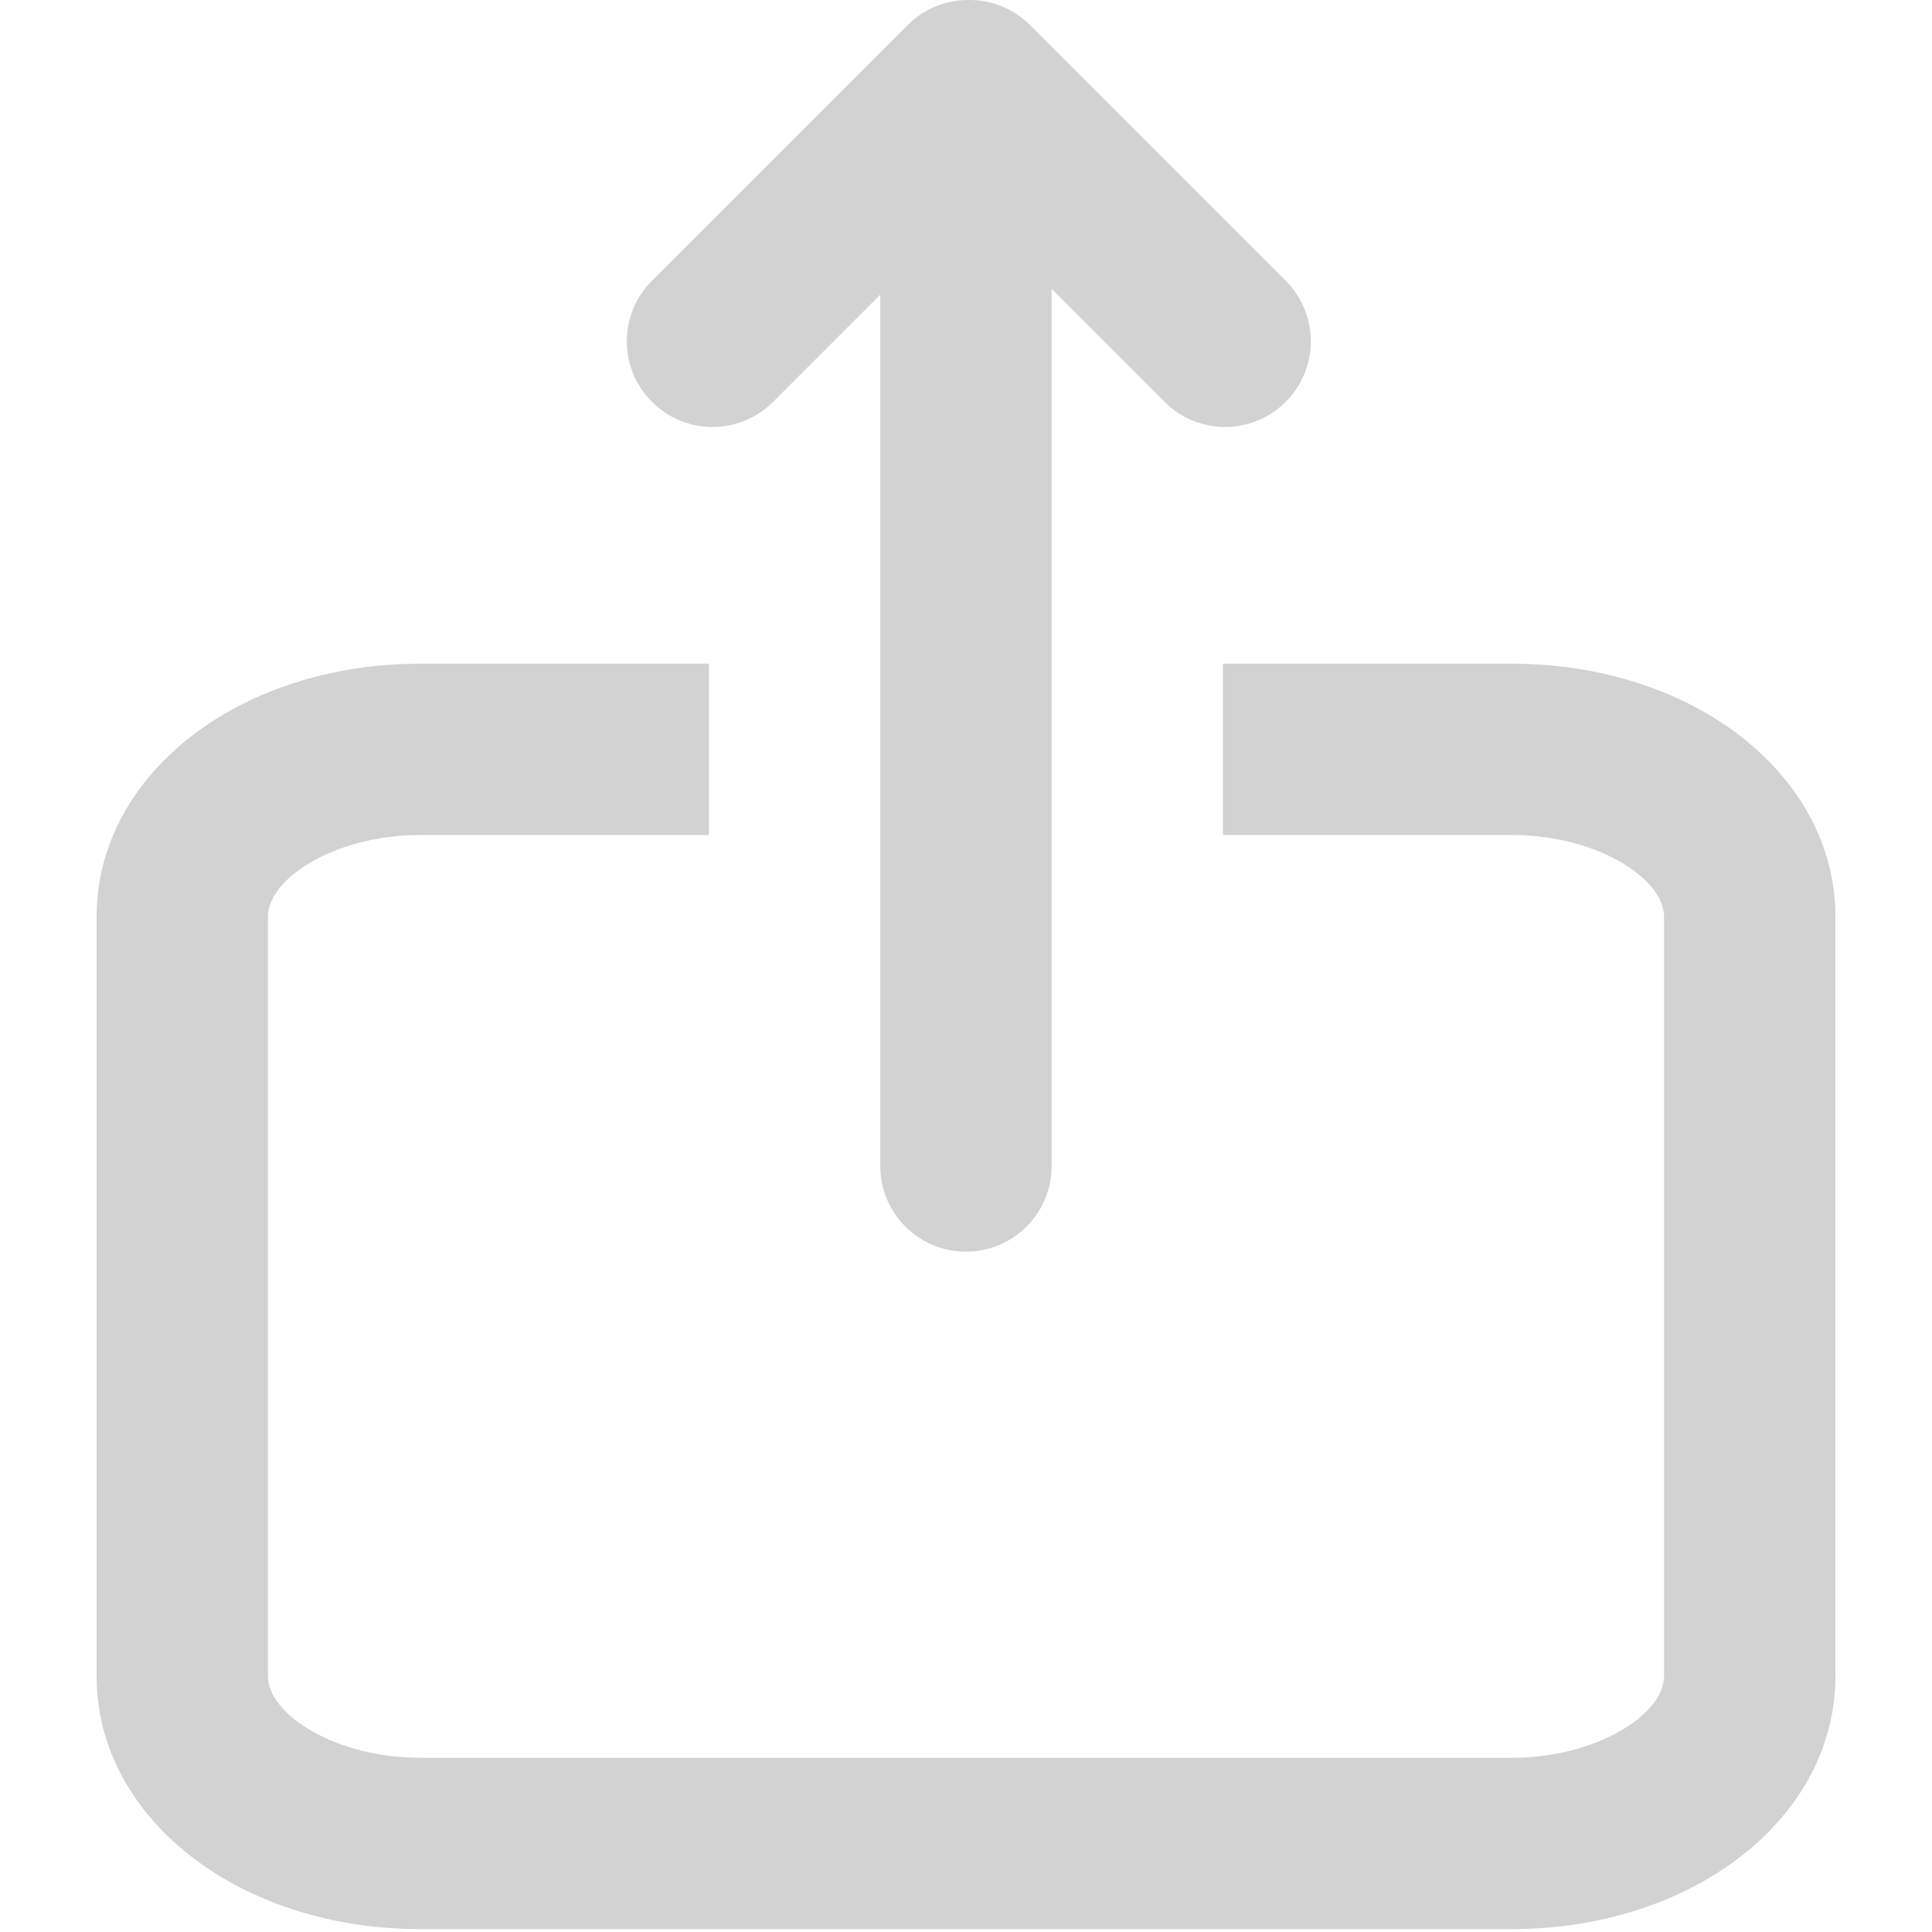
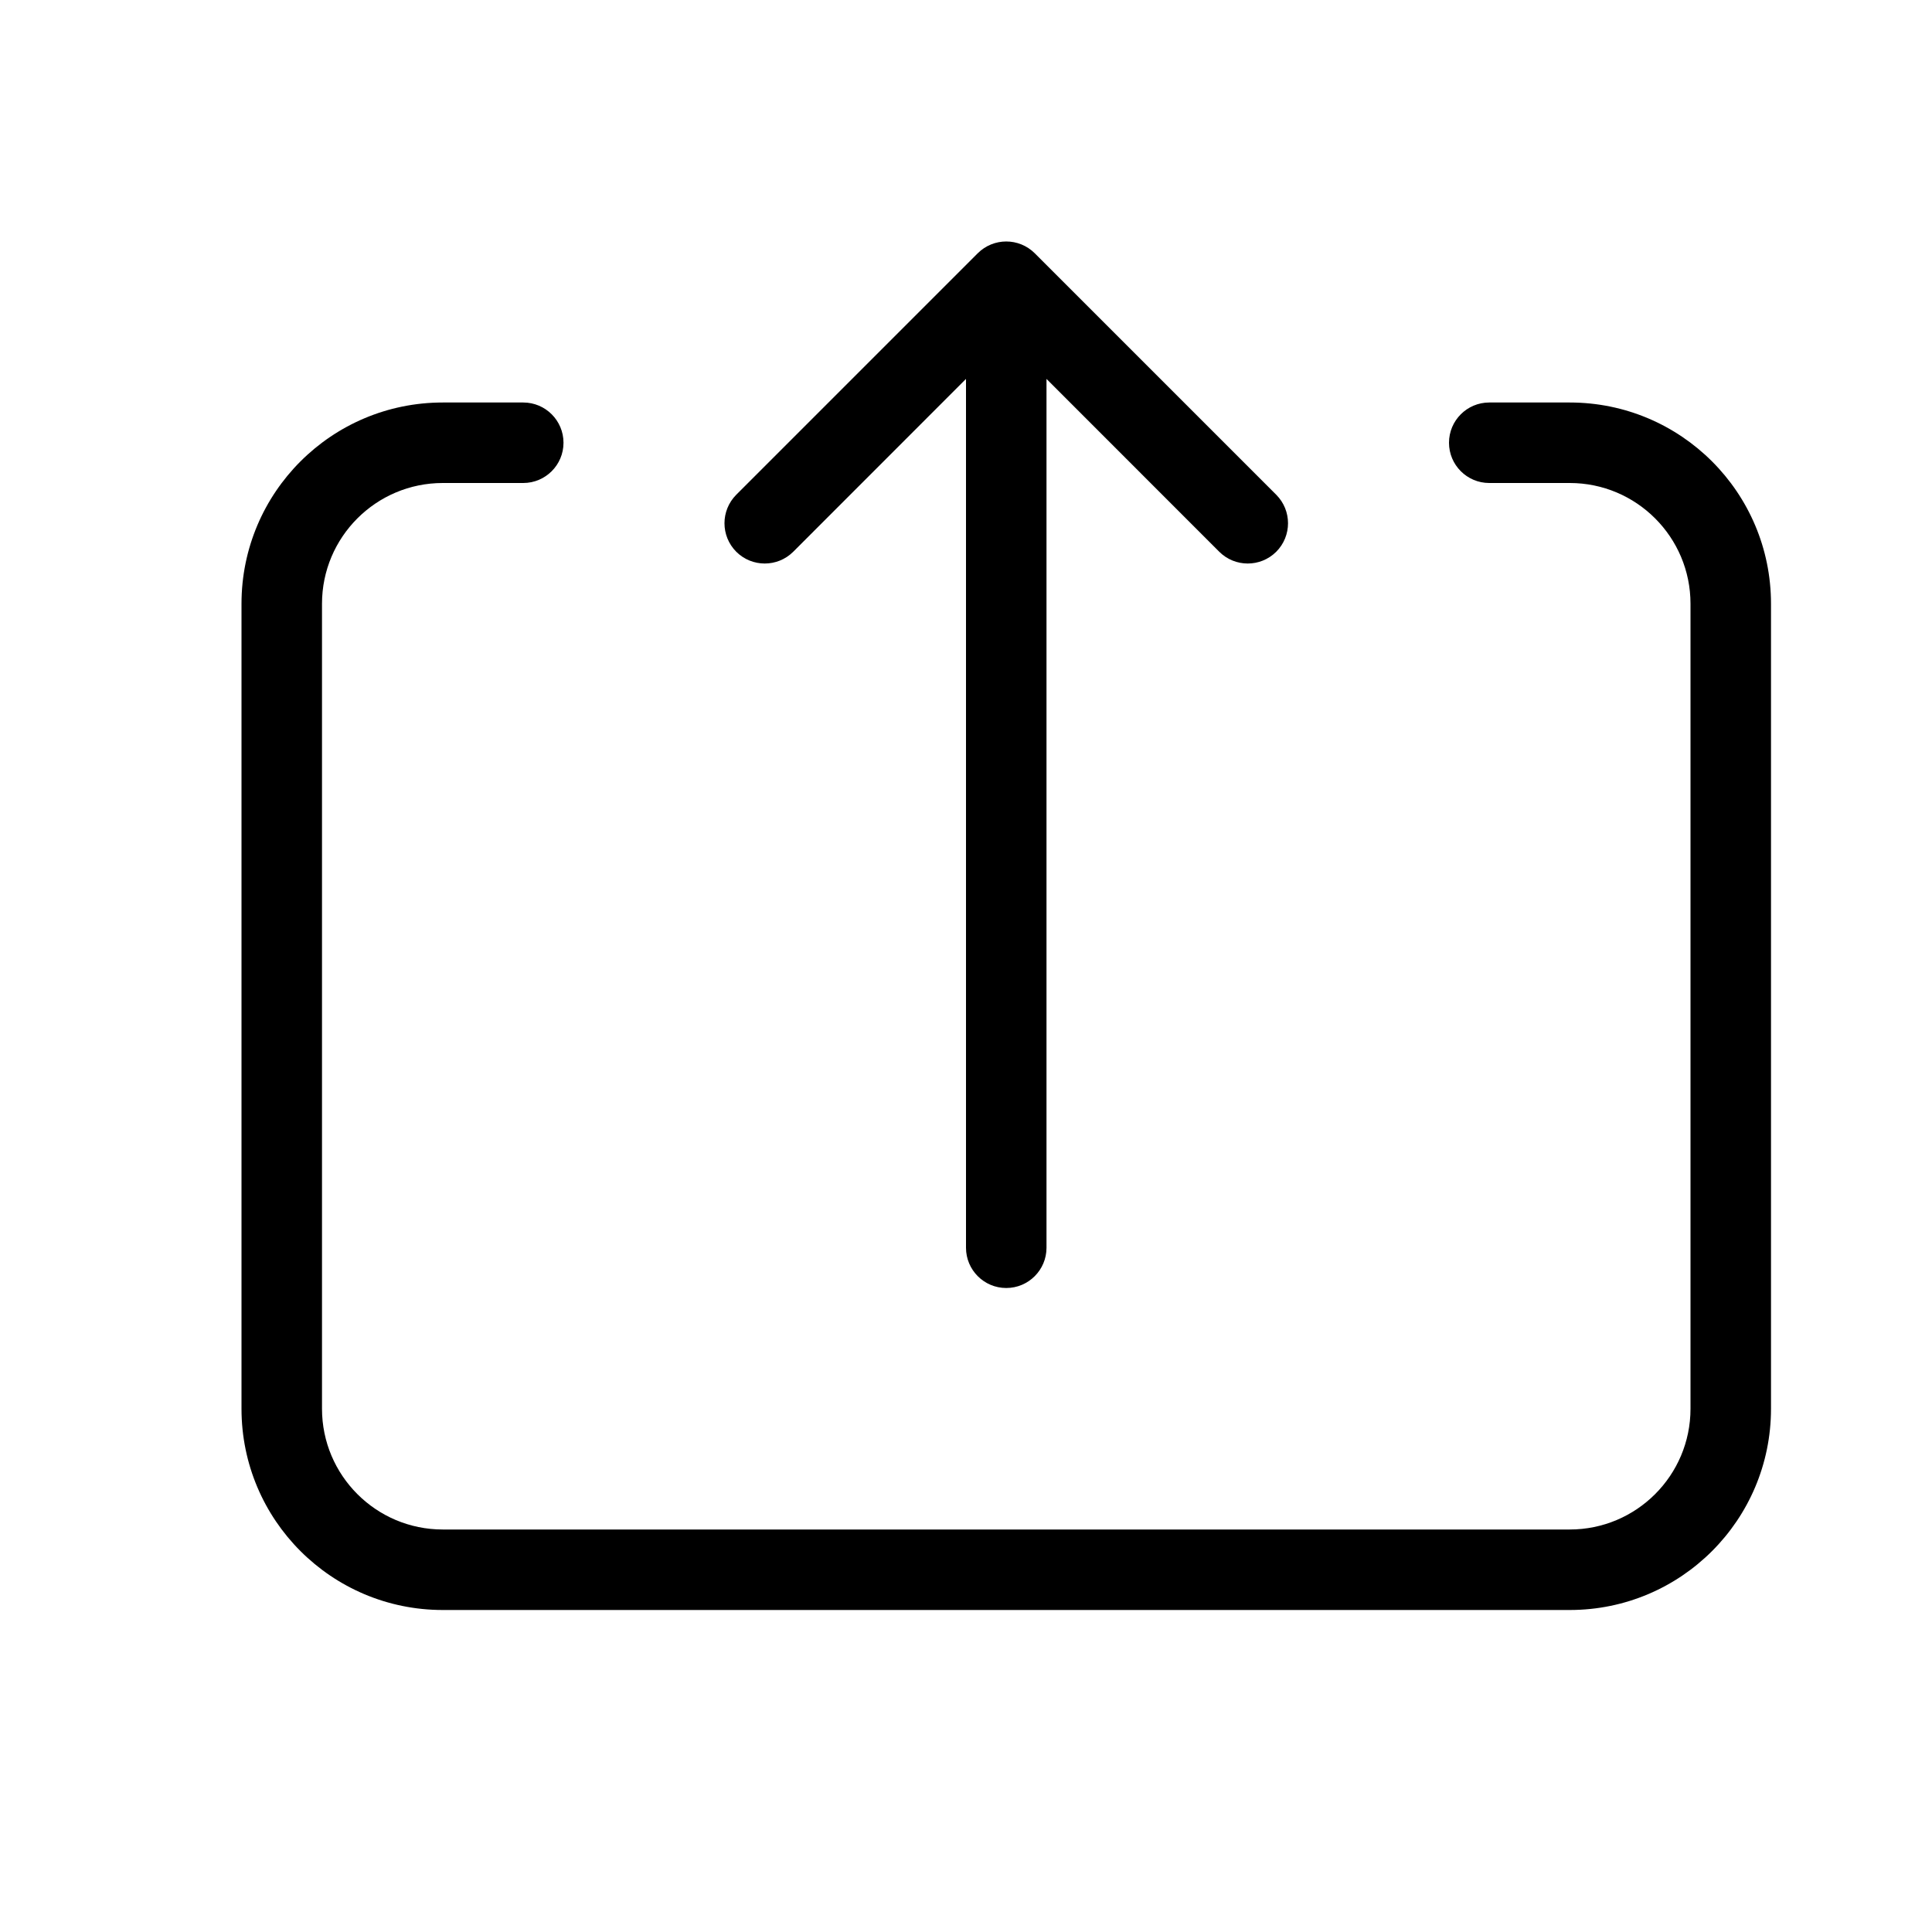
- <svg xmlns="http://www.w3.org/2000/svg" width="36" height="36" viewBox="0 0 36 36" fill="none">
-   <path d="M28.166 12.367H22.787V15.559H28.166C29.766 15.559 31.007 16.376 31.007 17.079V31.233C31.007 31.936 29.766 32.754 28.166 32.754H7.833C6.233 32.754 4.992 31.936 4.992 31.233V17.08C4.992 16.376 6.233 15.559 7.833 15.559H13.211V12.367H7.833C4.45 12.367 1.8 14.437 1.8 17.08V31.234C1.8 33.877 4.45 35.946 7.833 35.946H28.167C31.549 35.946 34.2 33.876 34.2 31.234V17.08C34.199 14.437 31.549 12.367 28.166 12.367Z" fill="#D2D2D2" />
-   <path d="M13.277 7.956C13.685 7.956 14.093 7.8 14.405 7.488L16.403 5.49V12.421V15.613V21.727C16.403 22.609 17.118 23.323 17.999 23.323C18.881 23.323 19.595 22.609 19.595 21.727V15.613V12.421V5.382L21.701 7.488C22.013 7.8 22.422 7.956 22.83 7.956C23.238 7.956 23.646 7.8 23.958 7.488C24.581 6.865 24.581 5.854 23.958 5.232L19.193 0.467C18.881 0.155 18.473 0 18.065 0C18.061 0 18.057 0 18.053 0C18.049 0 18.045 0 18.041 0C17.633 0 17.225 0.155 16.913 0.467L12.148 5.232C11.524 5.854 11.524 6.865 12.148 7.488C12.46 7.8 12.868 7.956 13.277 7.956Z" fill="#D2D2D2" />
+ <svg xmlns="http://www.w3.org/2000/svg" width="24" height="24" viewBox="0 0 24 24">
+   <path d="M13,4.707 L13,15.5 C13,15.776 12.776,16 12.5,16 C12.224,16 12,15.776 12,15.5 L12,4.707 L9.854,6.854 C9.658,7.049 9.342,7.049 9.146,6.854 C8.951,6.658 8.951,6.342 9.146,6.146 L12.146,3.146 C12.342,2.951 12.658,2.951 12.854,3.146 L15.854,6.146 C16.049,6.342 16.049,6.658 15.854,6.854 C15.658,7.049 15.342,7.049 15.146,6.854 L13,4.707 L13,4.707 Z M18.5,6 C18.224,6 18,5.776 18,5.5 C18,5.224 18.224,5 18.5,5 L19.5,5 C20.881,5 22,6.119 22,7.5 L22,17.5 C22,18.881 20.881,20 19.5,20 L5.5,20 C4.119,20 3,18.881 3,17.5 L3,7.5 C3,6.119 4.119,5 5.5,5 L6.5,5 C6.776,5 7,5.224 7,5.5 C7,5.776 6.776,6 6.5,6 L5.5,6 C4.672,6 4,6.672 4,7.5 L4,17.5 C4,18.328 4.672,19 5.5,19 L19.5,19 C20.328,19 21,18.328 21,17.5 L21,7.5 C21,6.672 20.328,6 19.5,6 L18.5,6 Z" />
</svg>
